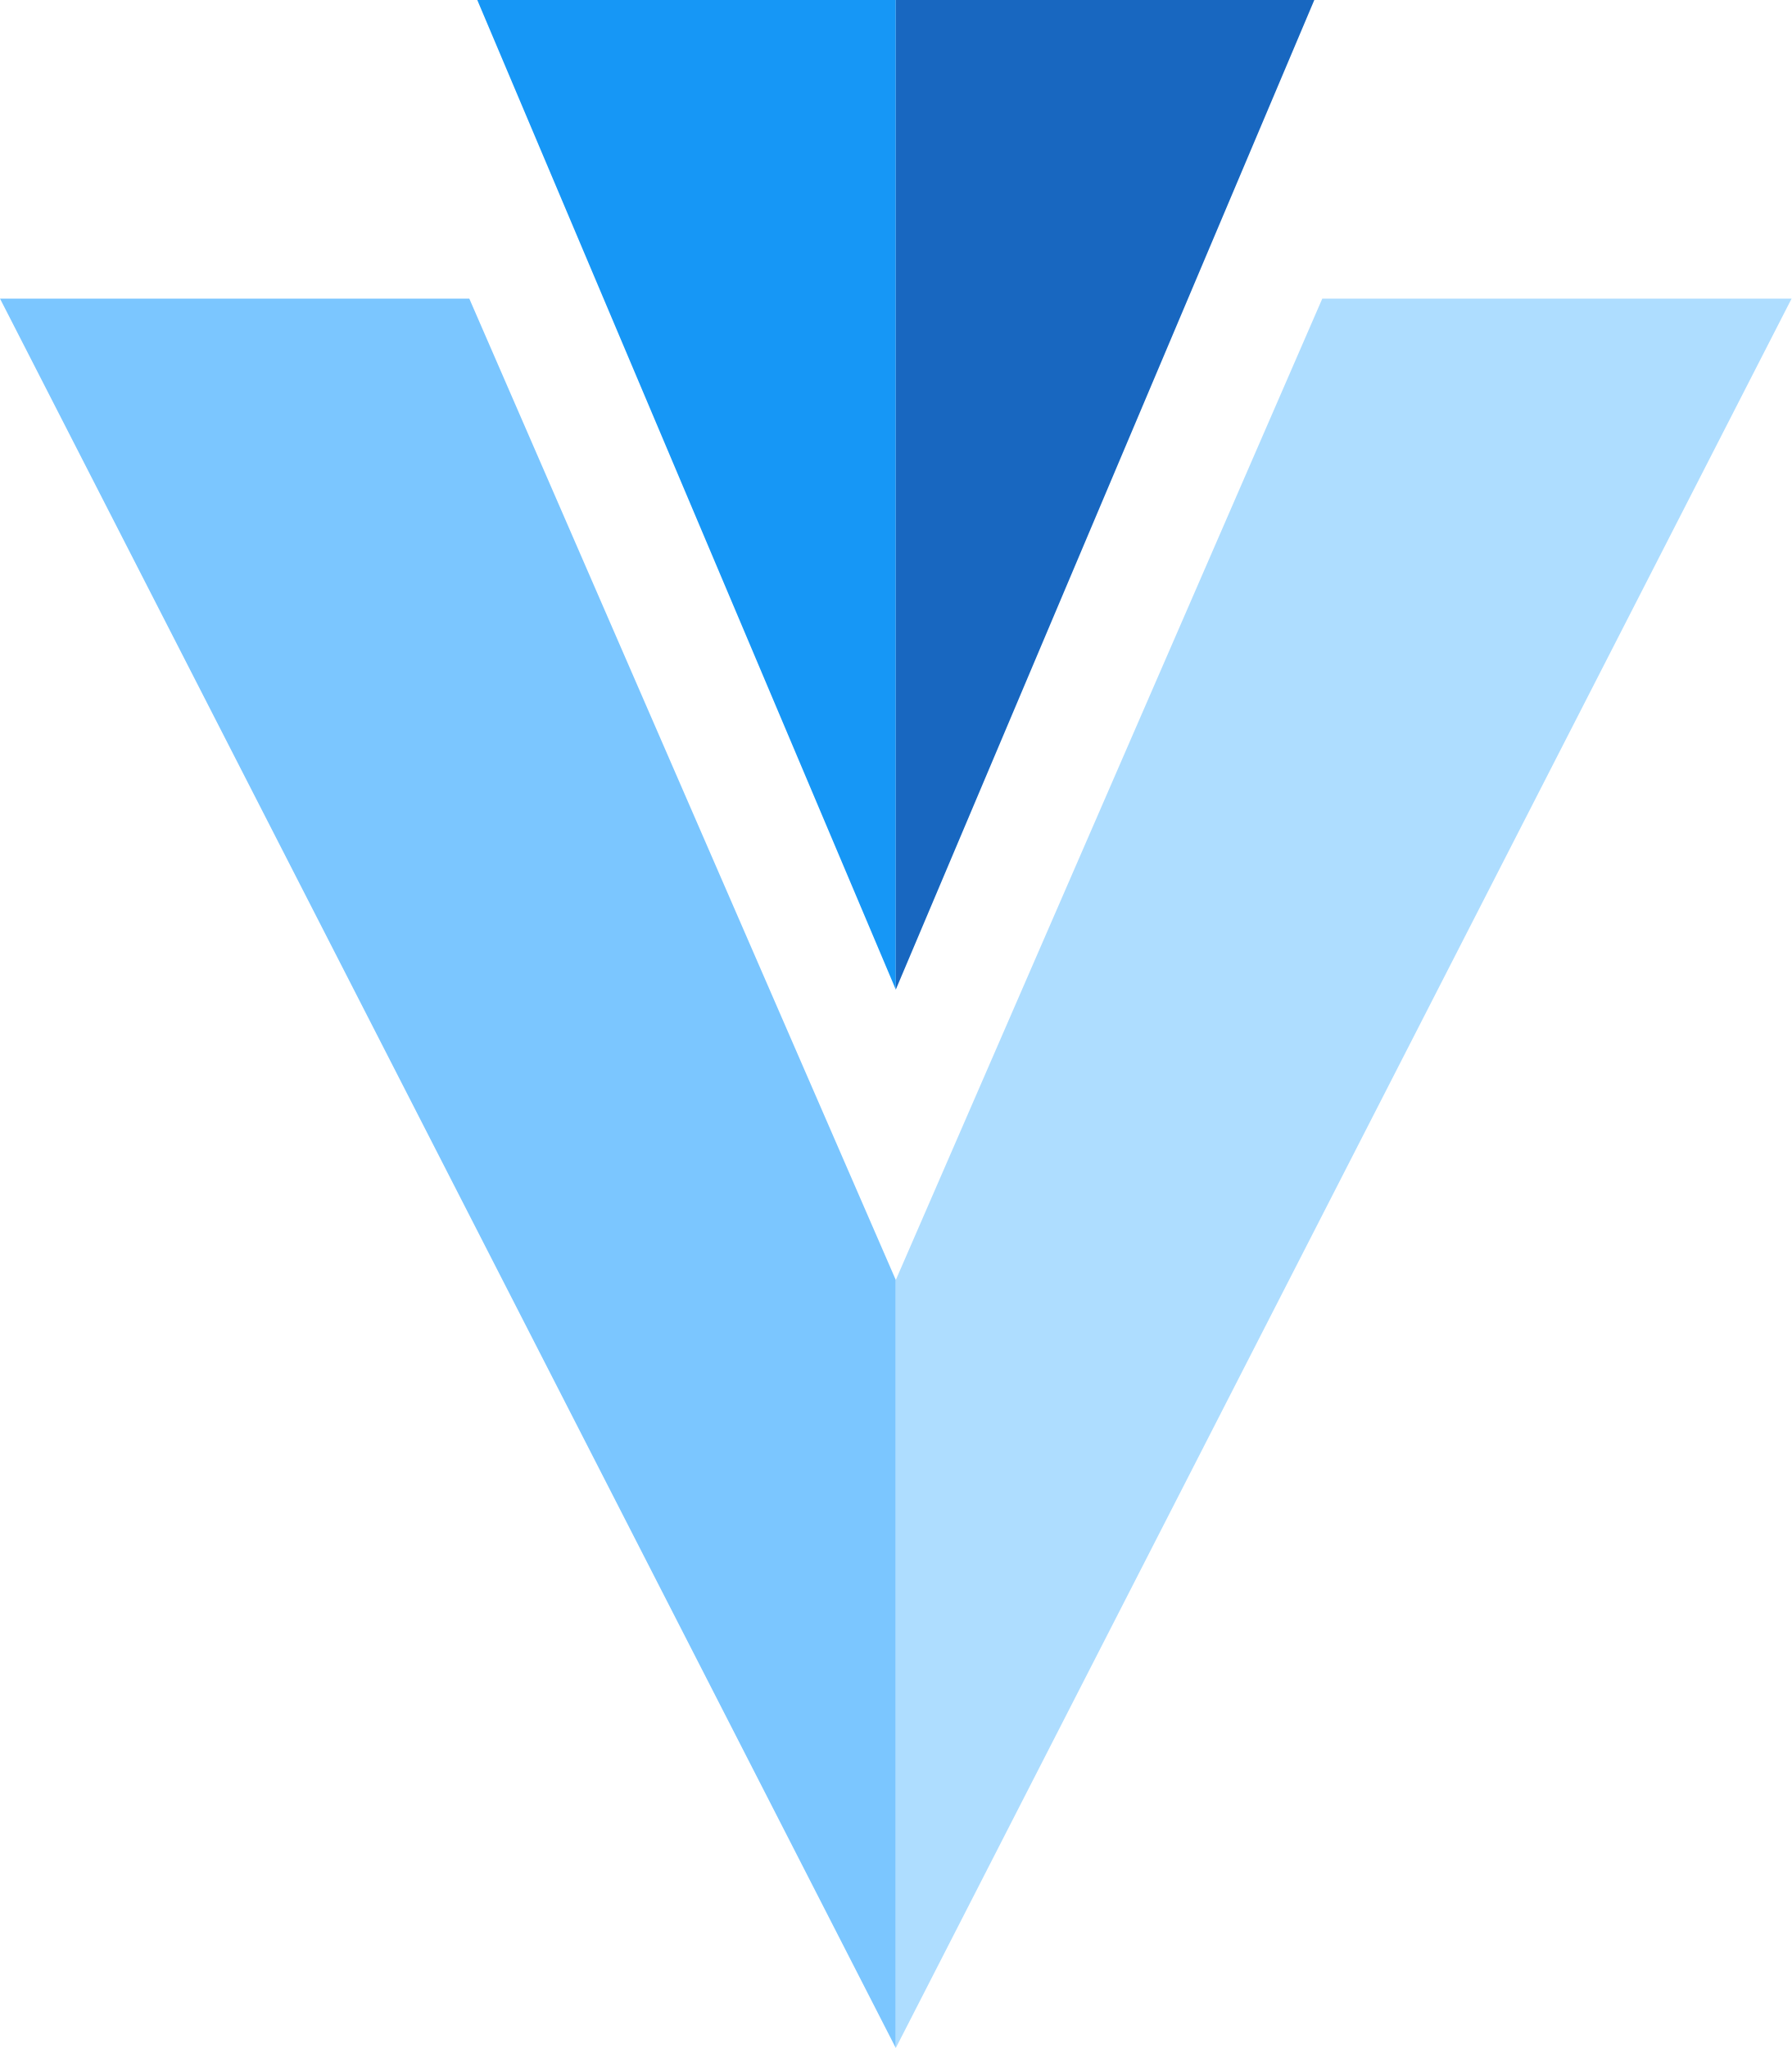
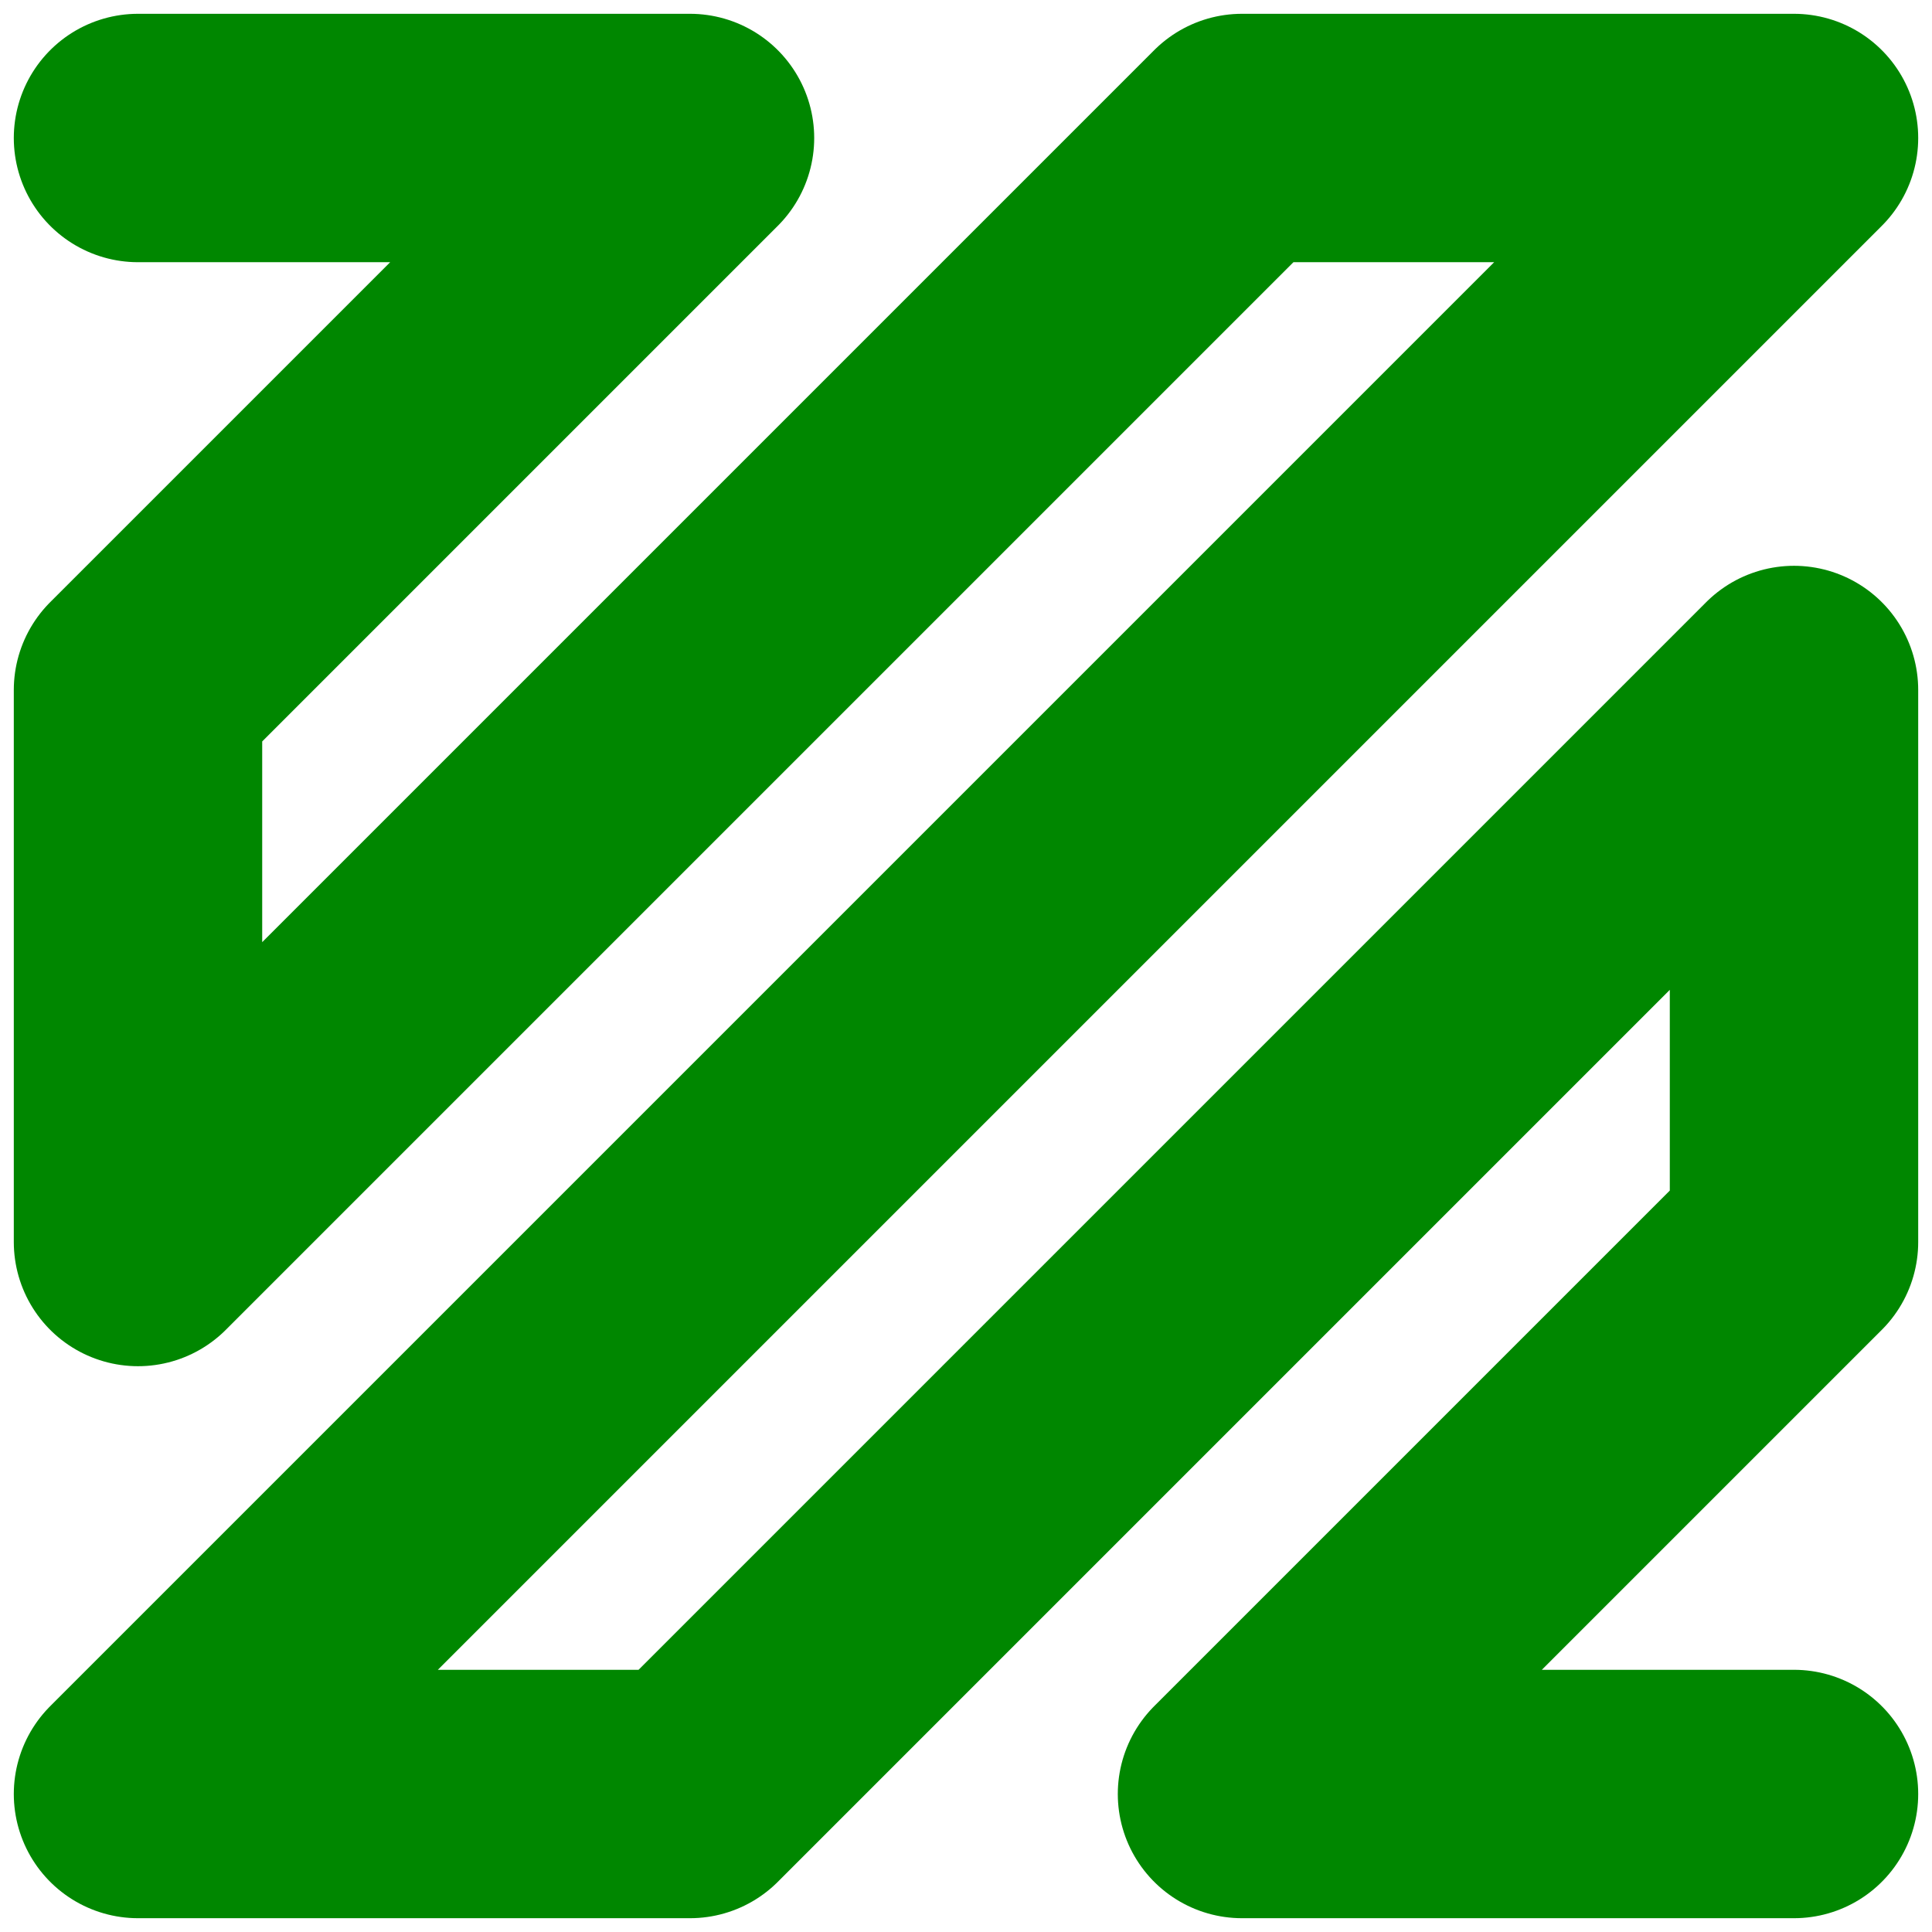
- <svg xmlns="http://www.w3.org/2000/svg" id="Layer_1" data-name="Layer 1" viewBox="0 0 87.5 100">
-   <defs>
-     <style>.cls-1{fill:#1697f6;}.cls-2{fill:#7bc6ff;}.cls-3{fill:#1867c0;}.cls-4{fill:#aeddff;}</style>
-   </defs>
-   <polyline class="cls-1" points="43.75 0 23.31 0 43.75 48.32" />
-   <polygon class="cls-2" points="43.75 62.5 43.75 100 0 14.58 22.92 14.58 43.75 62.5" />
-   <polyline class="cls-3" points="43.75 0 64.19 0 43.75 48.32" />
-   <polygon class="cls-4" points="64.58 14.58 87.5 14.58 43.75 100 43.75 62.5 64.58 14.58" />
+ <svg xmlns="http://www.w3.org/2000/svg" version="1.1" x="0" y="0" width="140" height="140" viewBox="0 0 70 70">
+   <g transform="translate(5,5)">
+     <path fill="none" stroke="#008700" stroke-width="9" stroke-linecap="round" stroke-linejoin="round" d="M 0,0 20,0 0,20 0,40 40,0 60,0 0,60 20,60 60,20 60,40 40,60 60,60" />
+   </g>
</svg>
